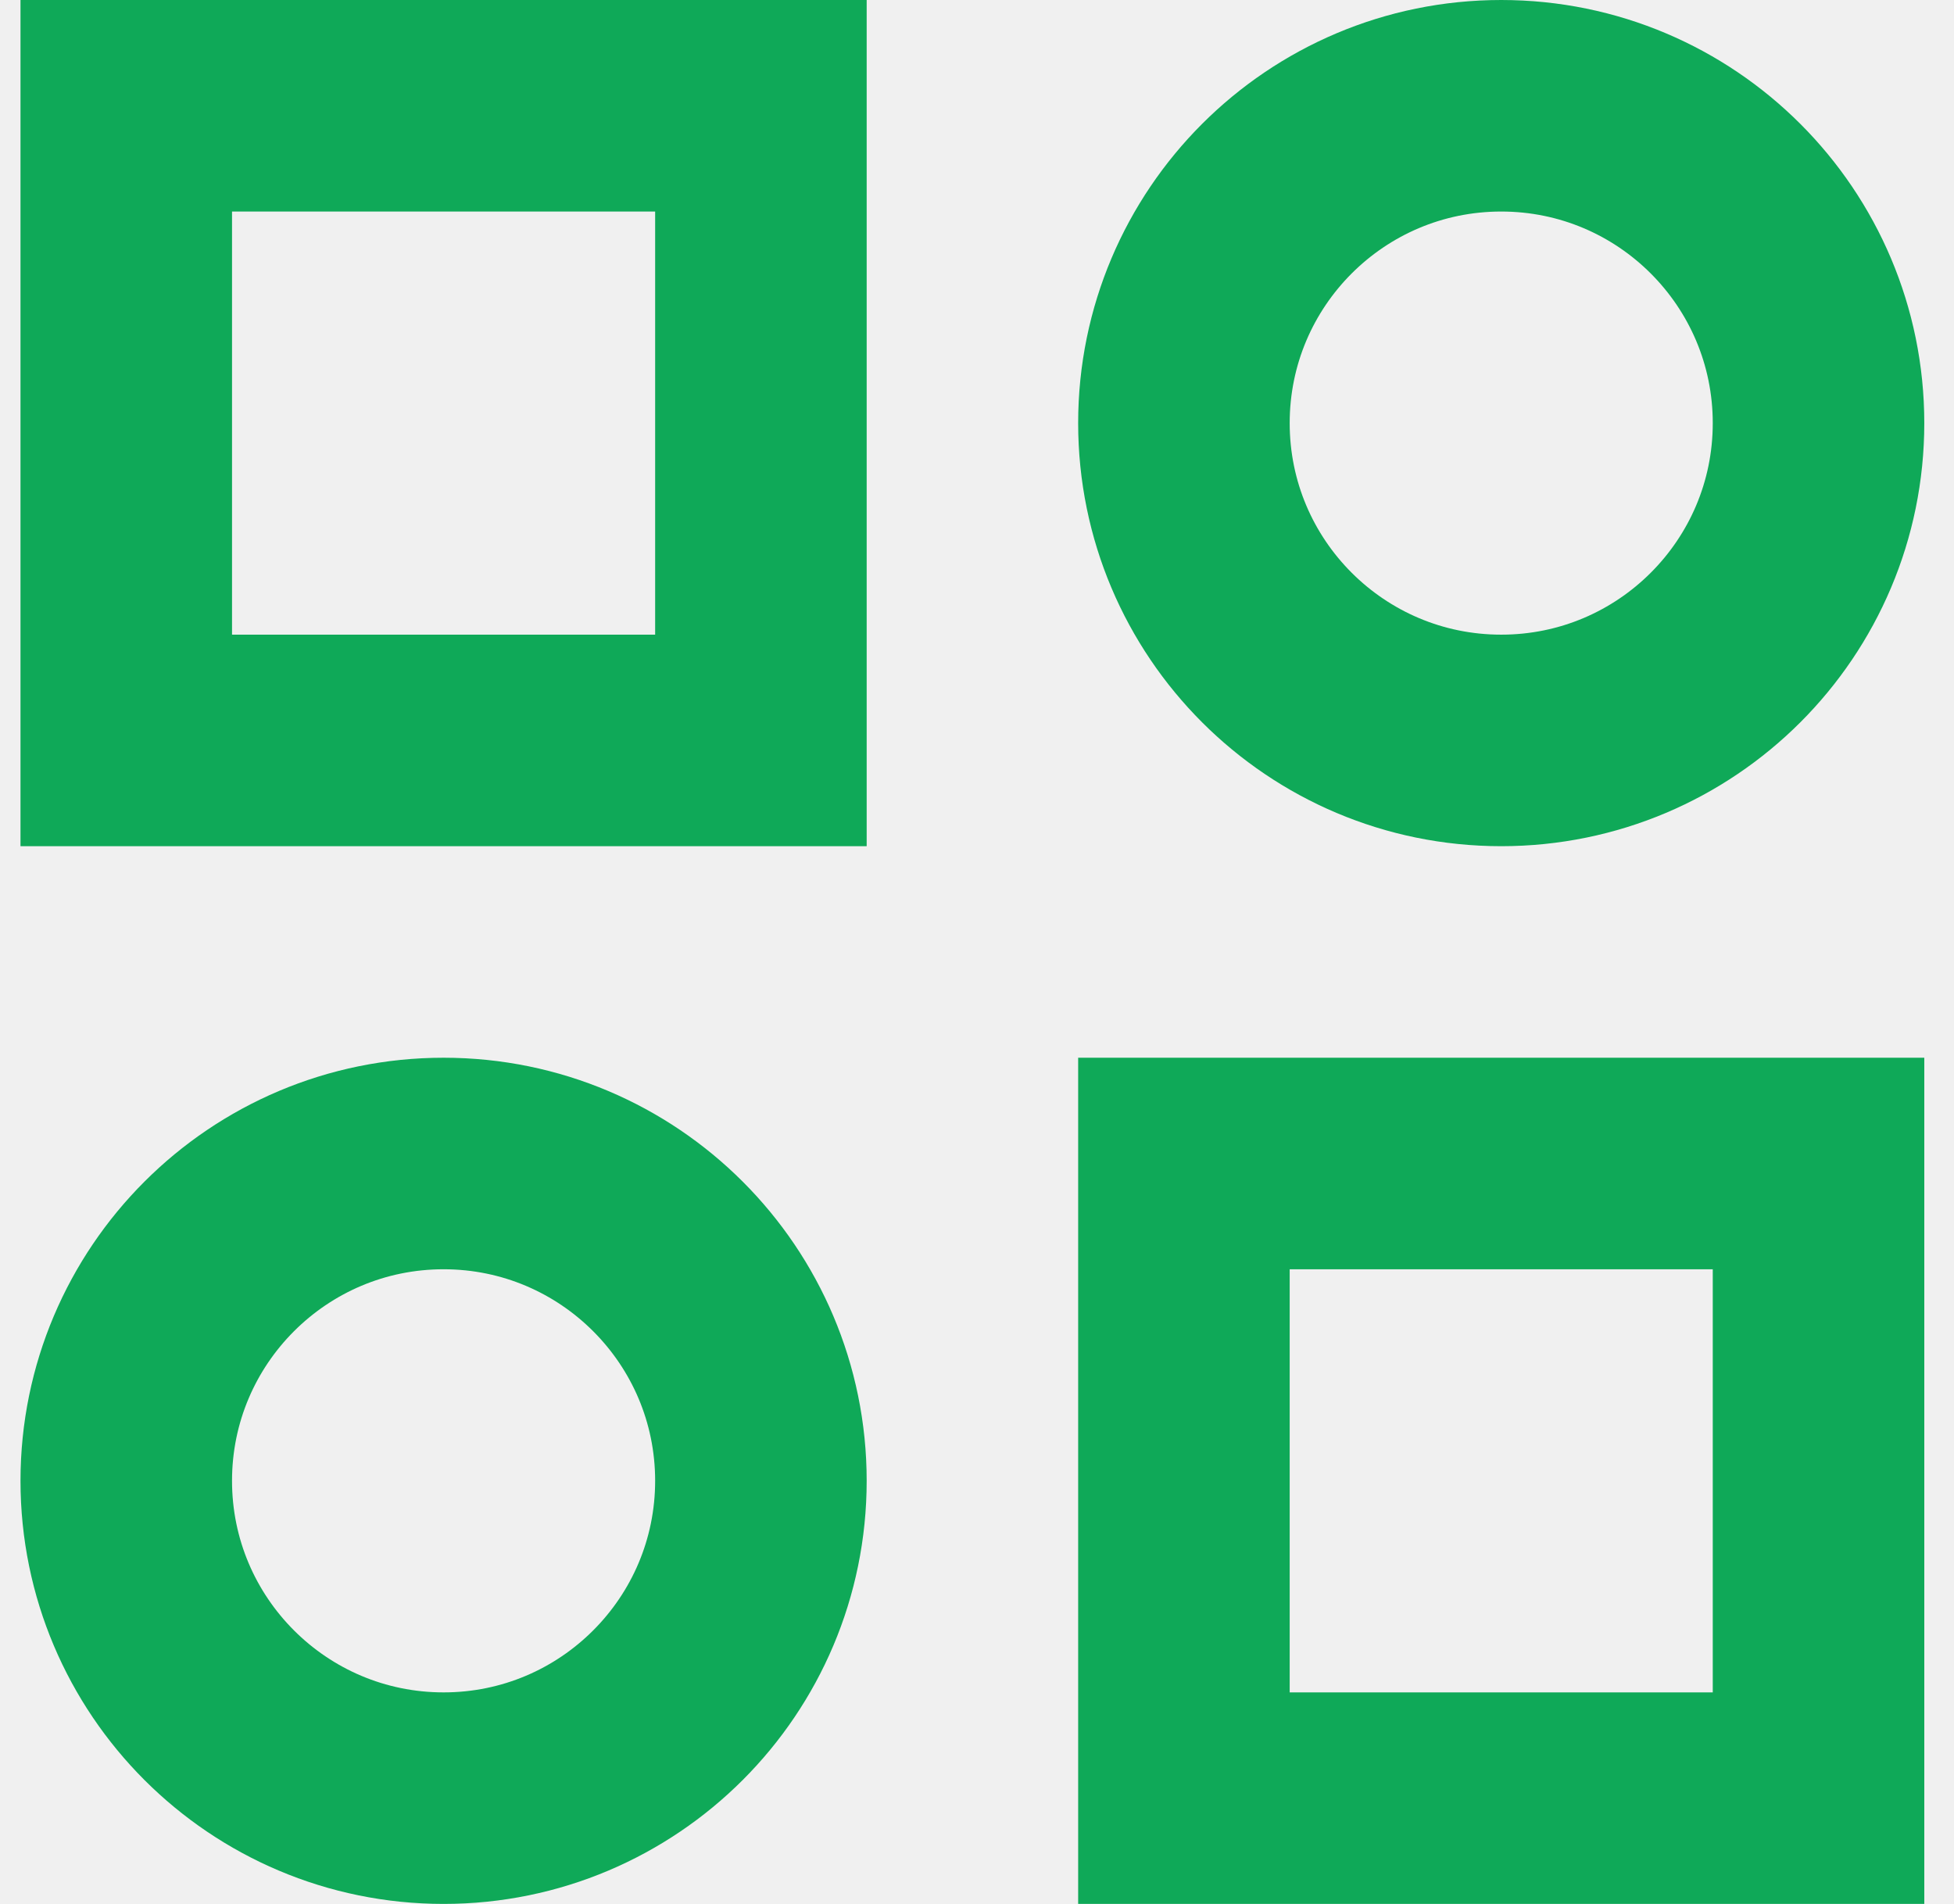
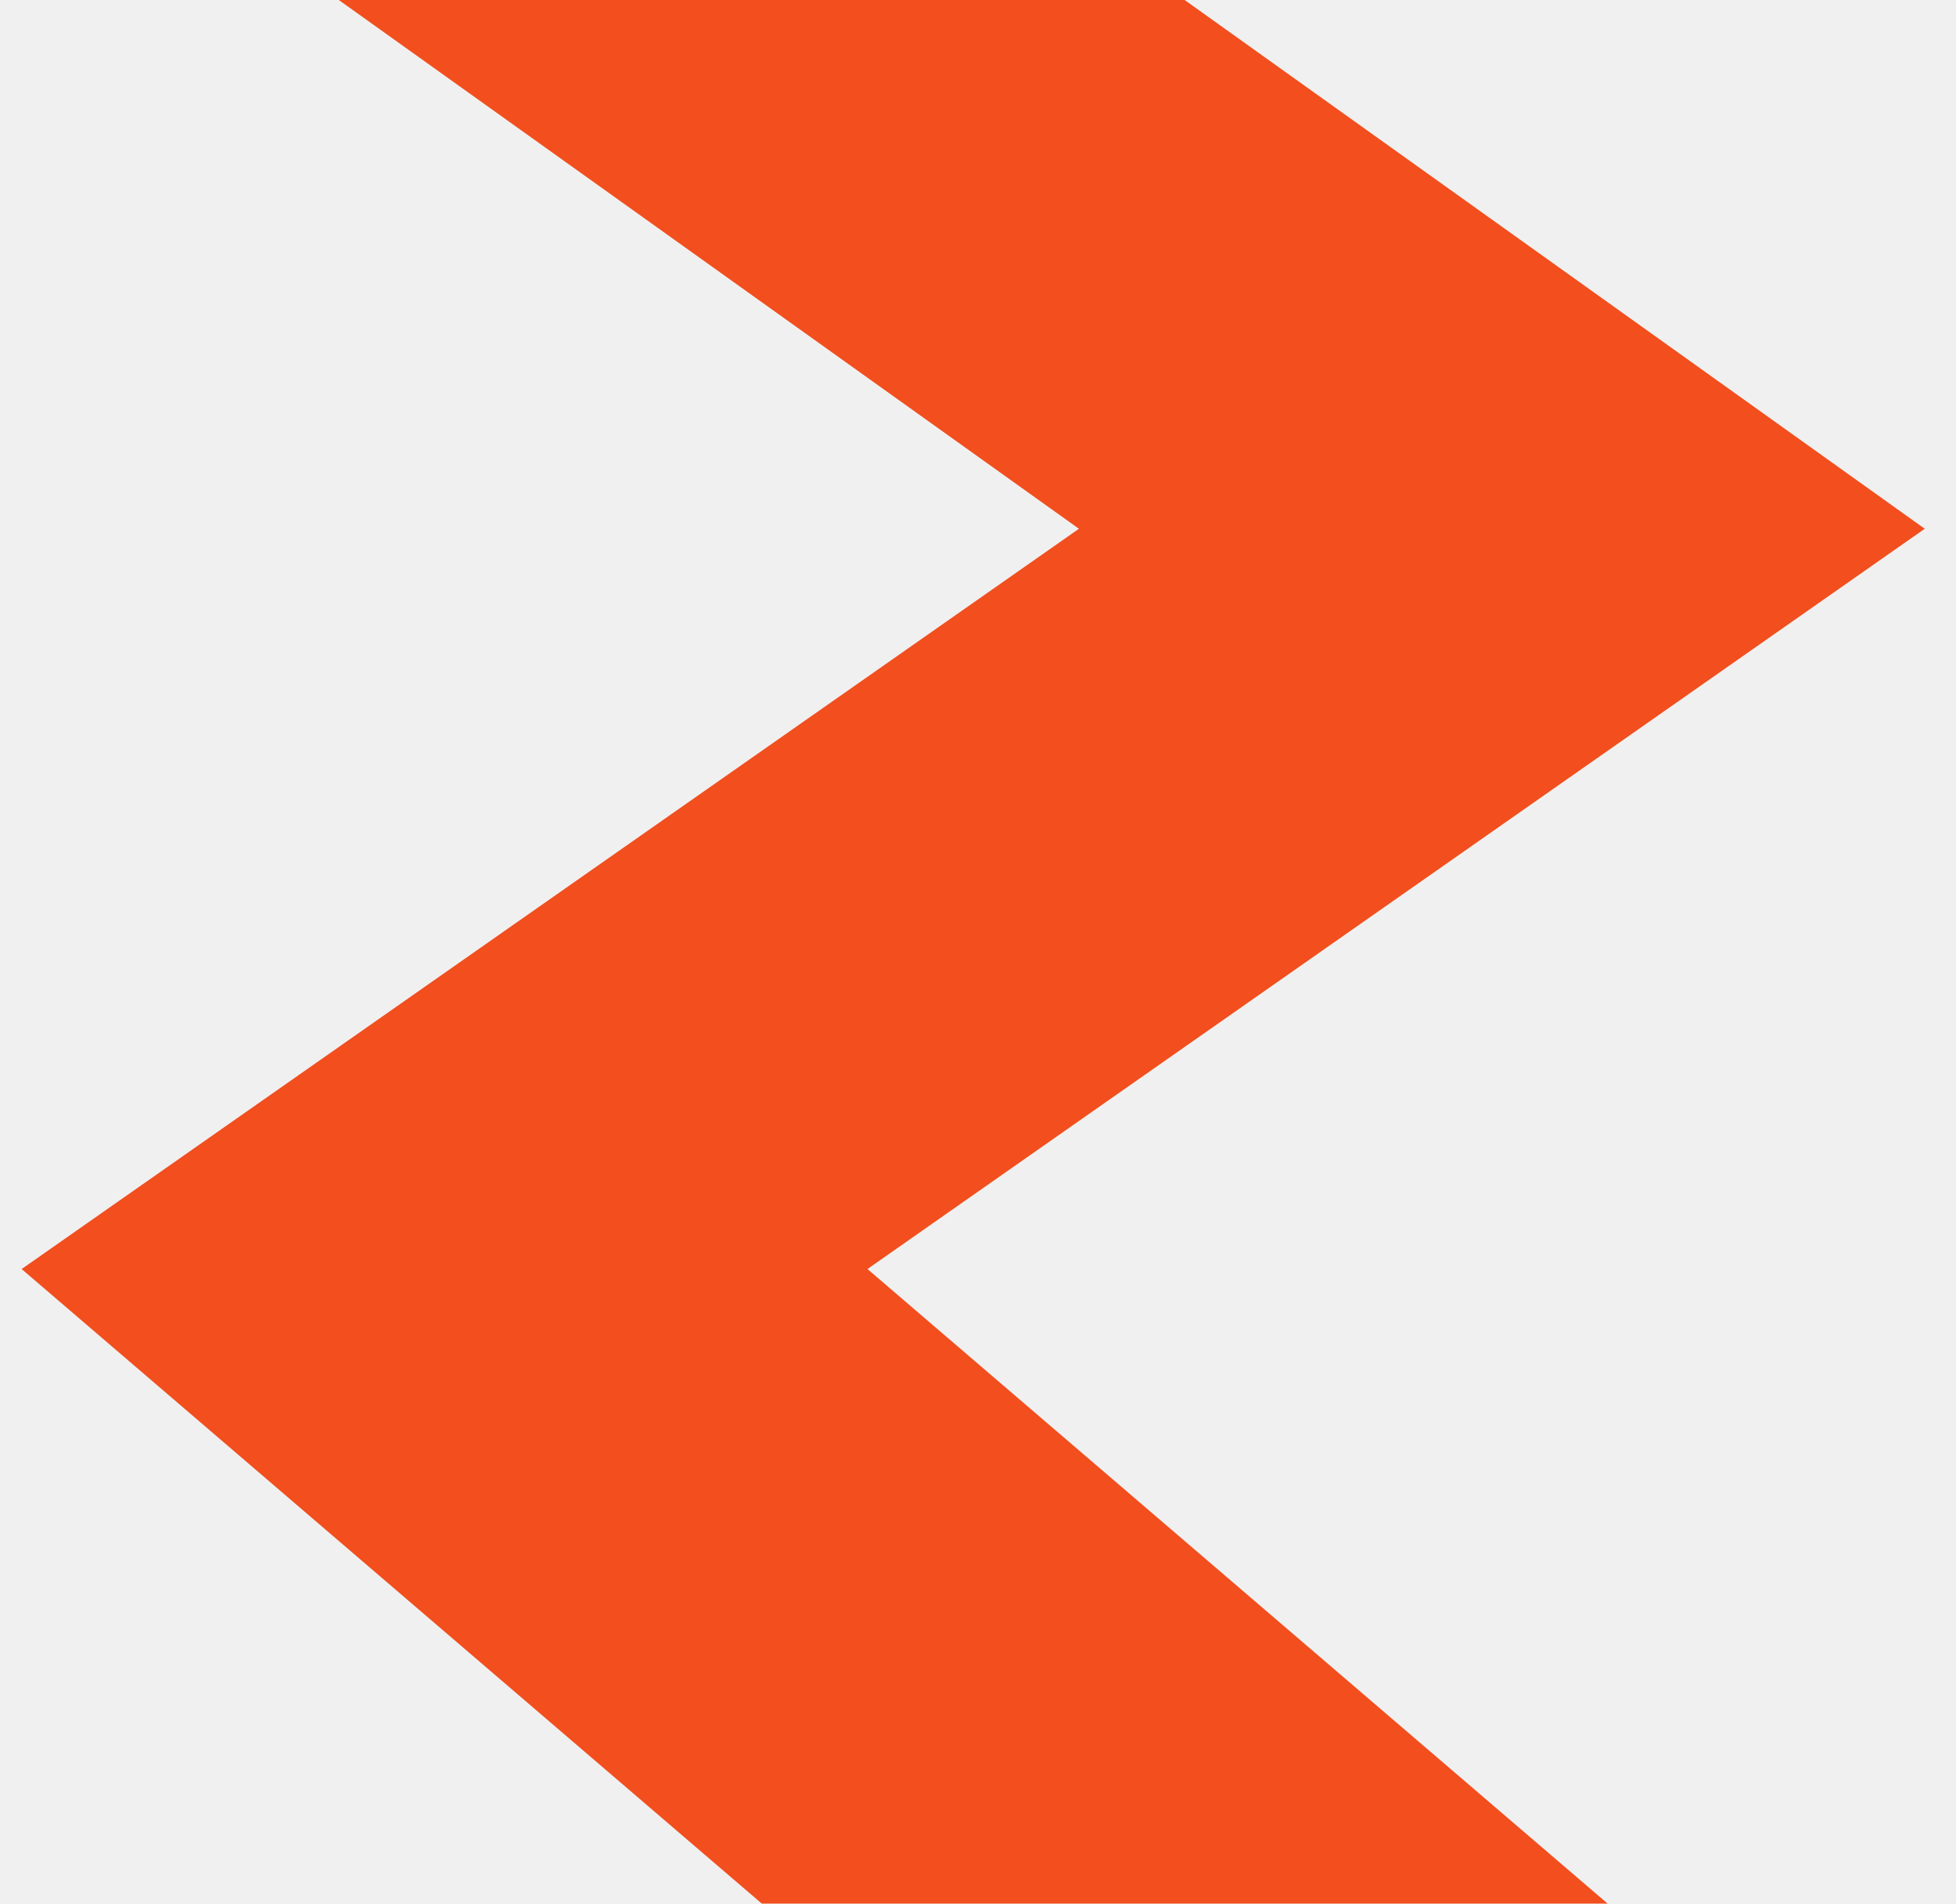
- <svg xmlns="http://www.w3.org/2000/svg" width="39" height="38" viewBox="0 0 39 38" fill="none">
-   <g clip-path="url(#clip0_12_863)">
-     <path d="M29.963 14.778C33.461 14.778 36.296 11.943 36.296 8.445C36.296 4.947 33.461 2.111 29.963 2.111C26.465 2.111 23.63 4.947 23.63 8.445C23.63 11.943 26.465 14.778 29.963 14.778Z" stroke="#0FA958" stroke-width="4.222" />
-     <path d="M8.854 35.889C12.351 35.889 15.187 33.053 15.187 29.555C15.187 26.058 12.351 23.222 8.854 23.222C5.356 23.222 2.52 26.058 2.52 29.555C2.52 33.053 5.356 35.889 8.854 35.889Z" stroke="#0FA958" stroke-width="4.222" />
-     <path d="M36.296 23.222H23.63V35.889H36.296V23.222Z" stroke="#0FA958" stroke-width="4.222" />
-     <path d="M15.187 2.111H2.52V14.778H15.187V2.111Z" stroke="#0FA958" stroke-width="4.222" />
+ <svg xmlns="http://www.w3.org/2000/svg" width="37" height="36" viewBox="0 0 37 36" fill="none">
+   <g clip-path="url(#clip0_12_860)">
+     <path d="M6.409 0L22.409 6.99381e-07L36.409 10L16.409 24L30.409 36H14.409L0.409 24L20.409 10L6.409 0Z" fill="#F24E1E" />
  </g>
  <defs>
-     <clipPath id="clip0_12_863">
-       <rect width="39" height="38" fill="white" />
+     <clipPath id="clip0_12_860">
+       <rect width="37" height="36" fill="white" />
    </clipPath>
  </defs>
</svg>
